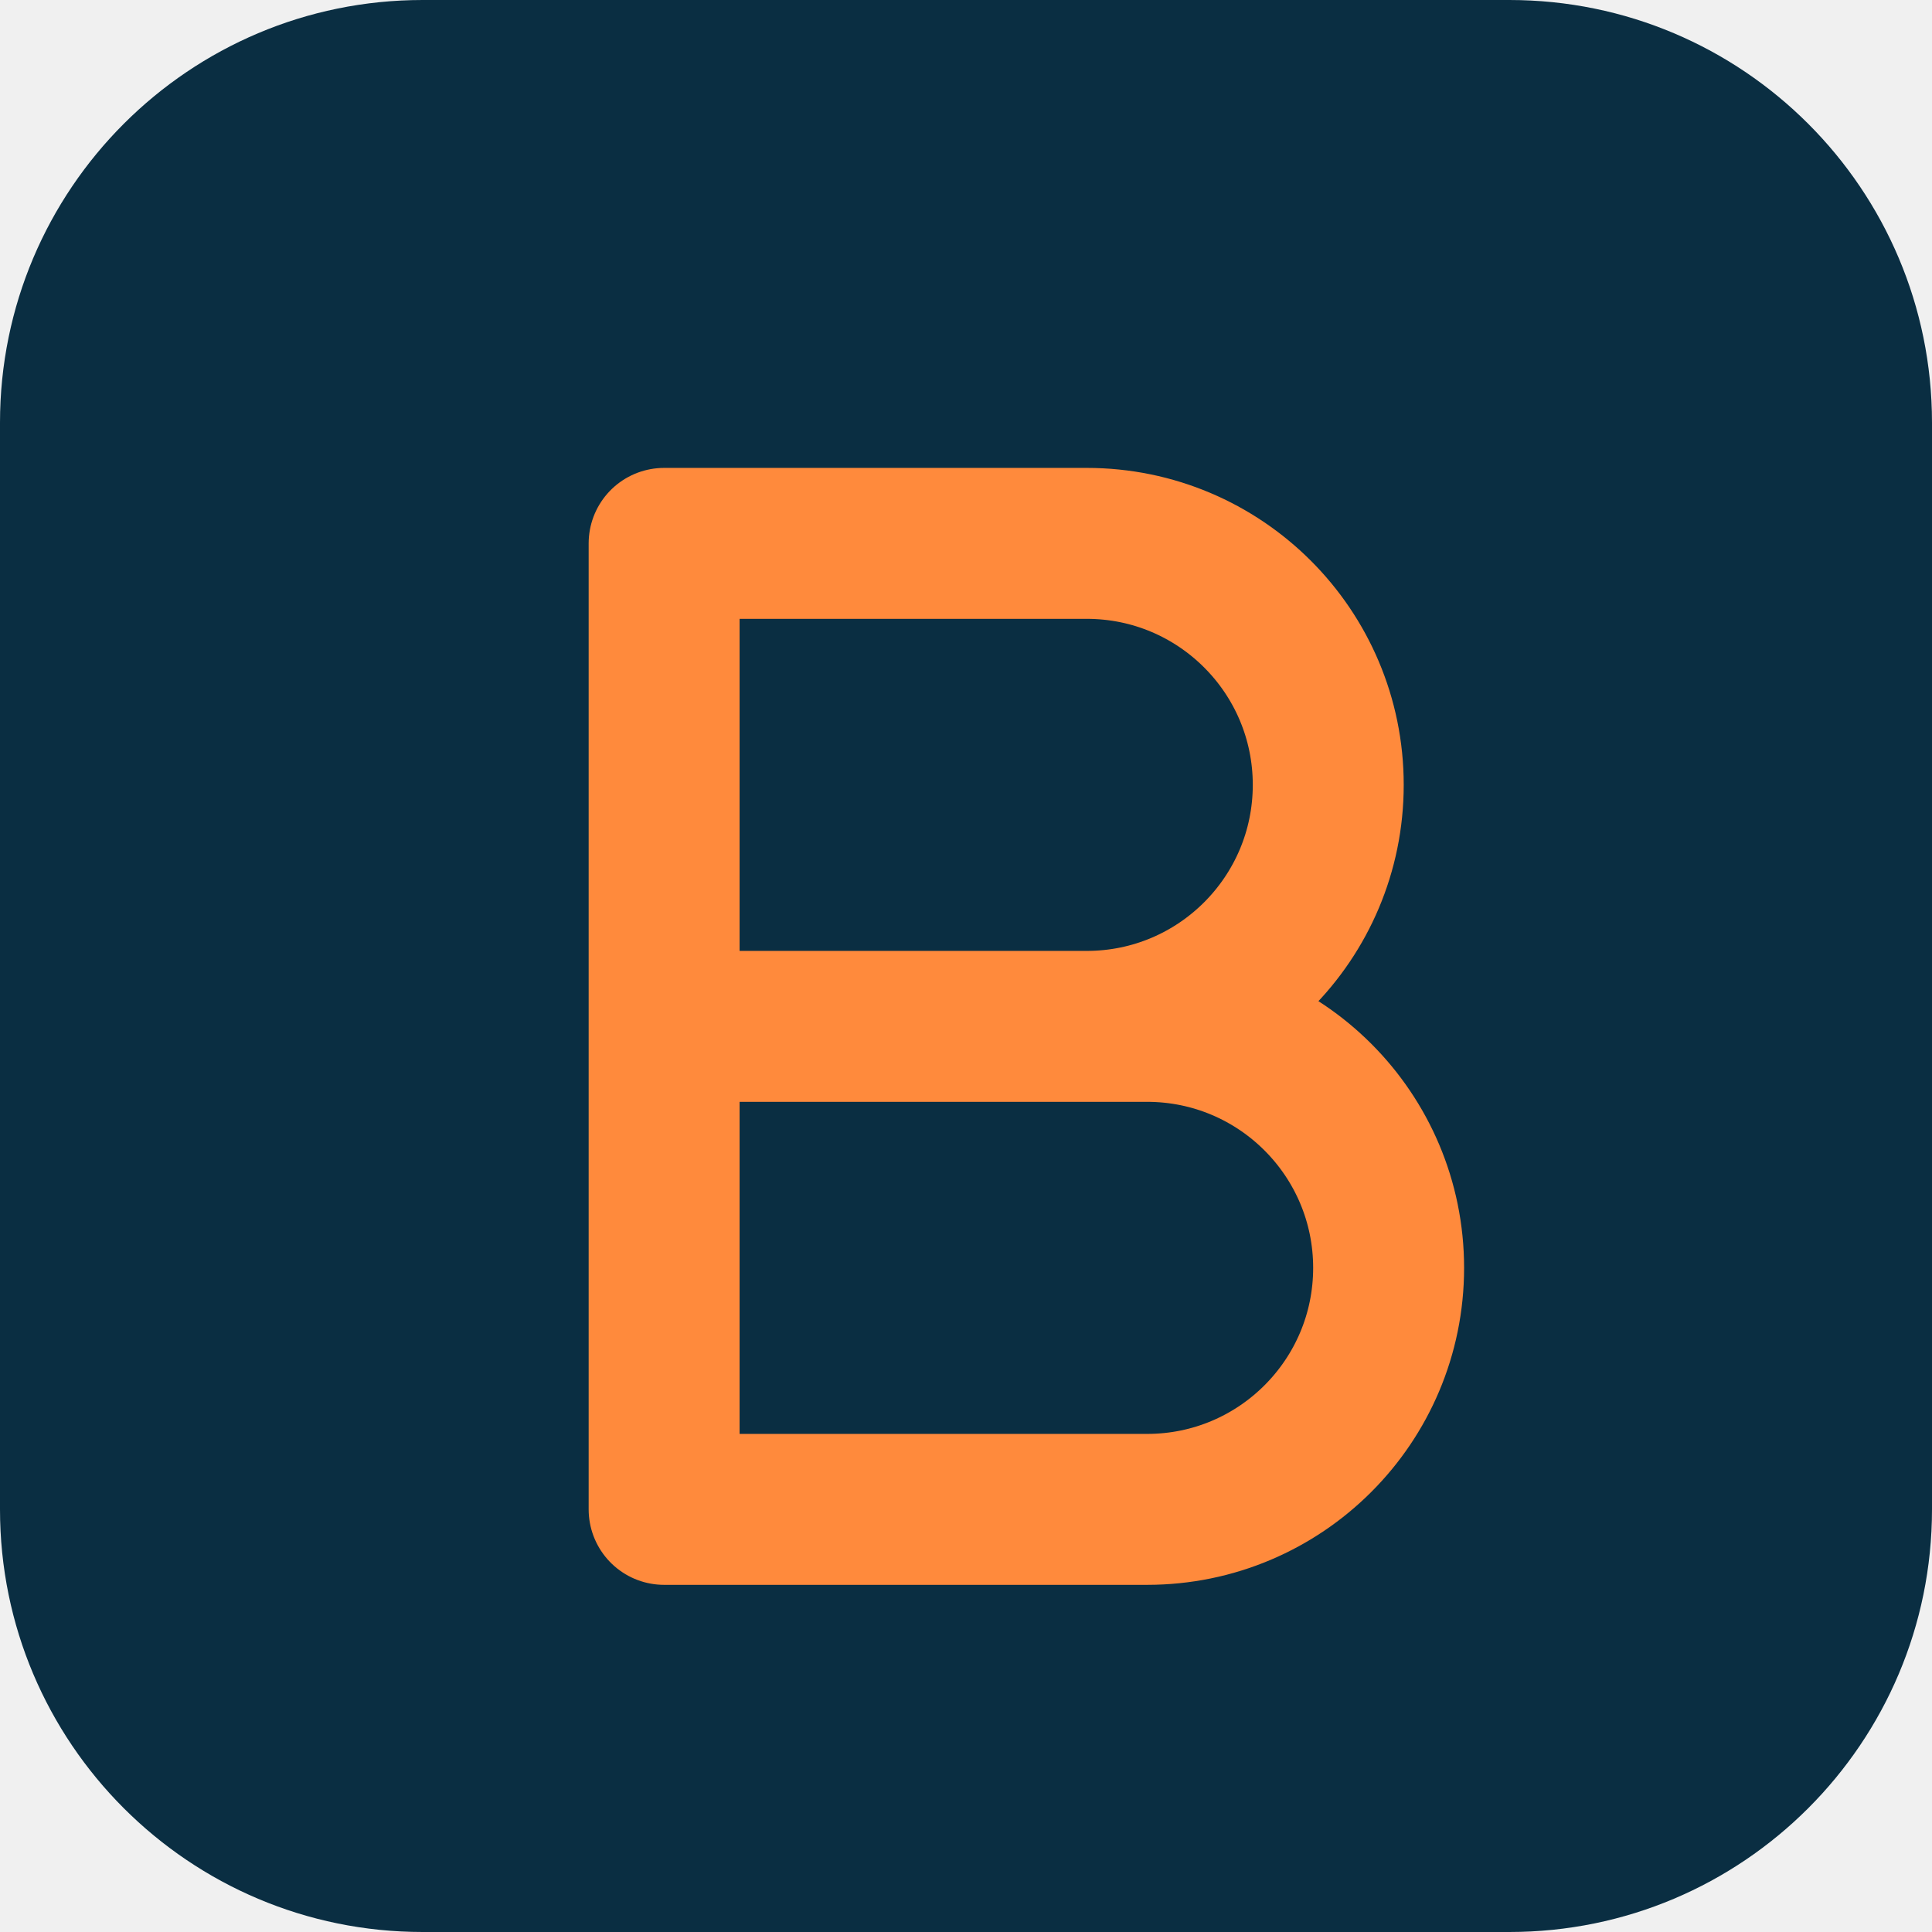
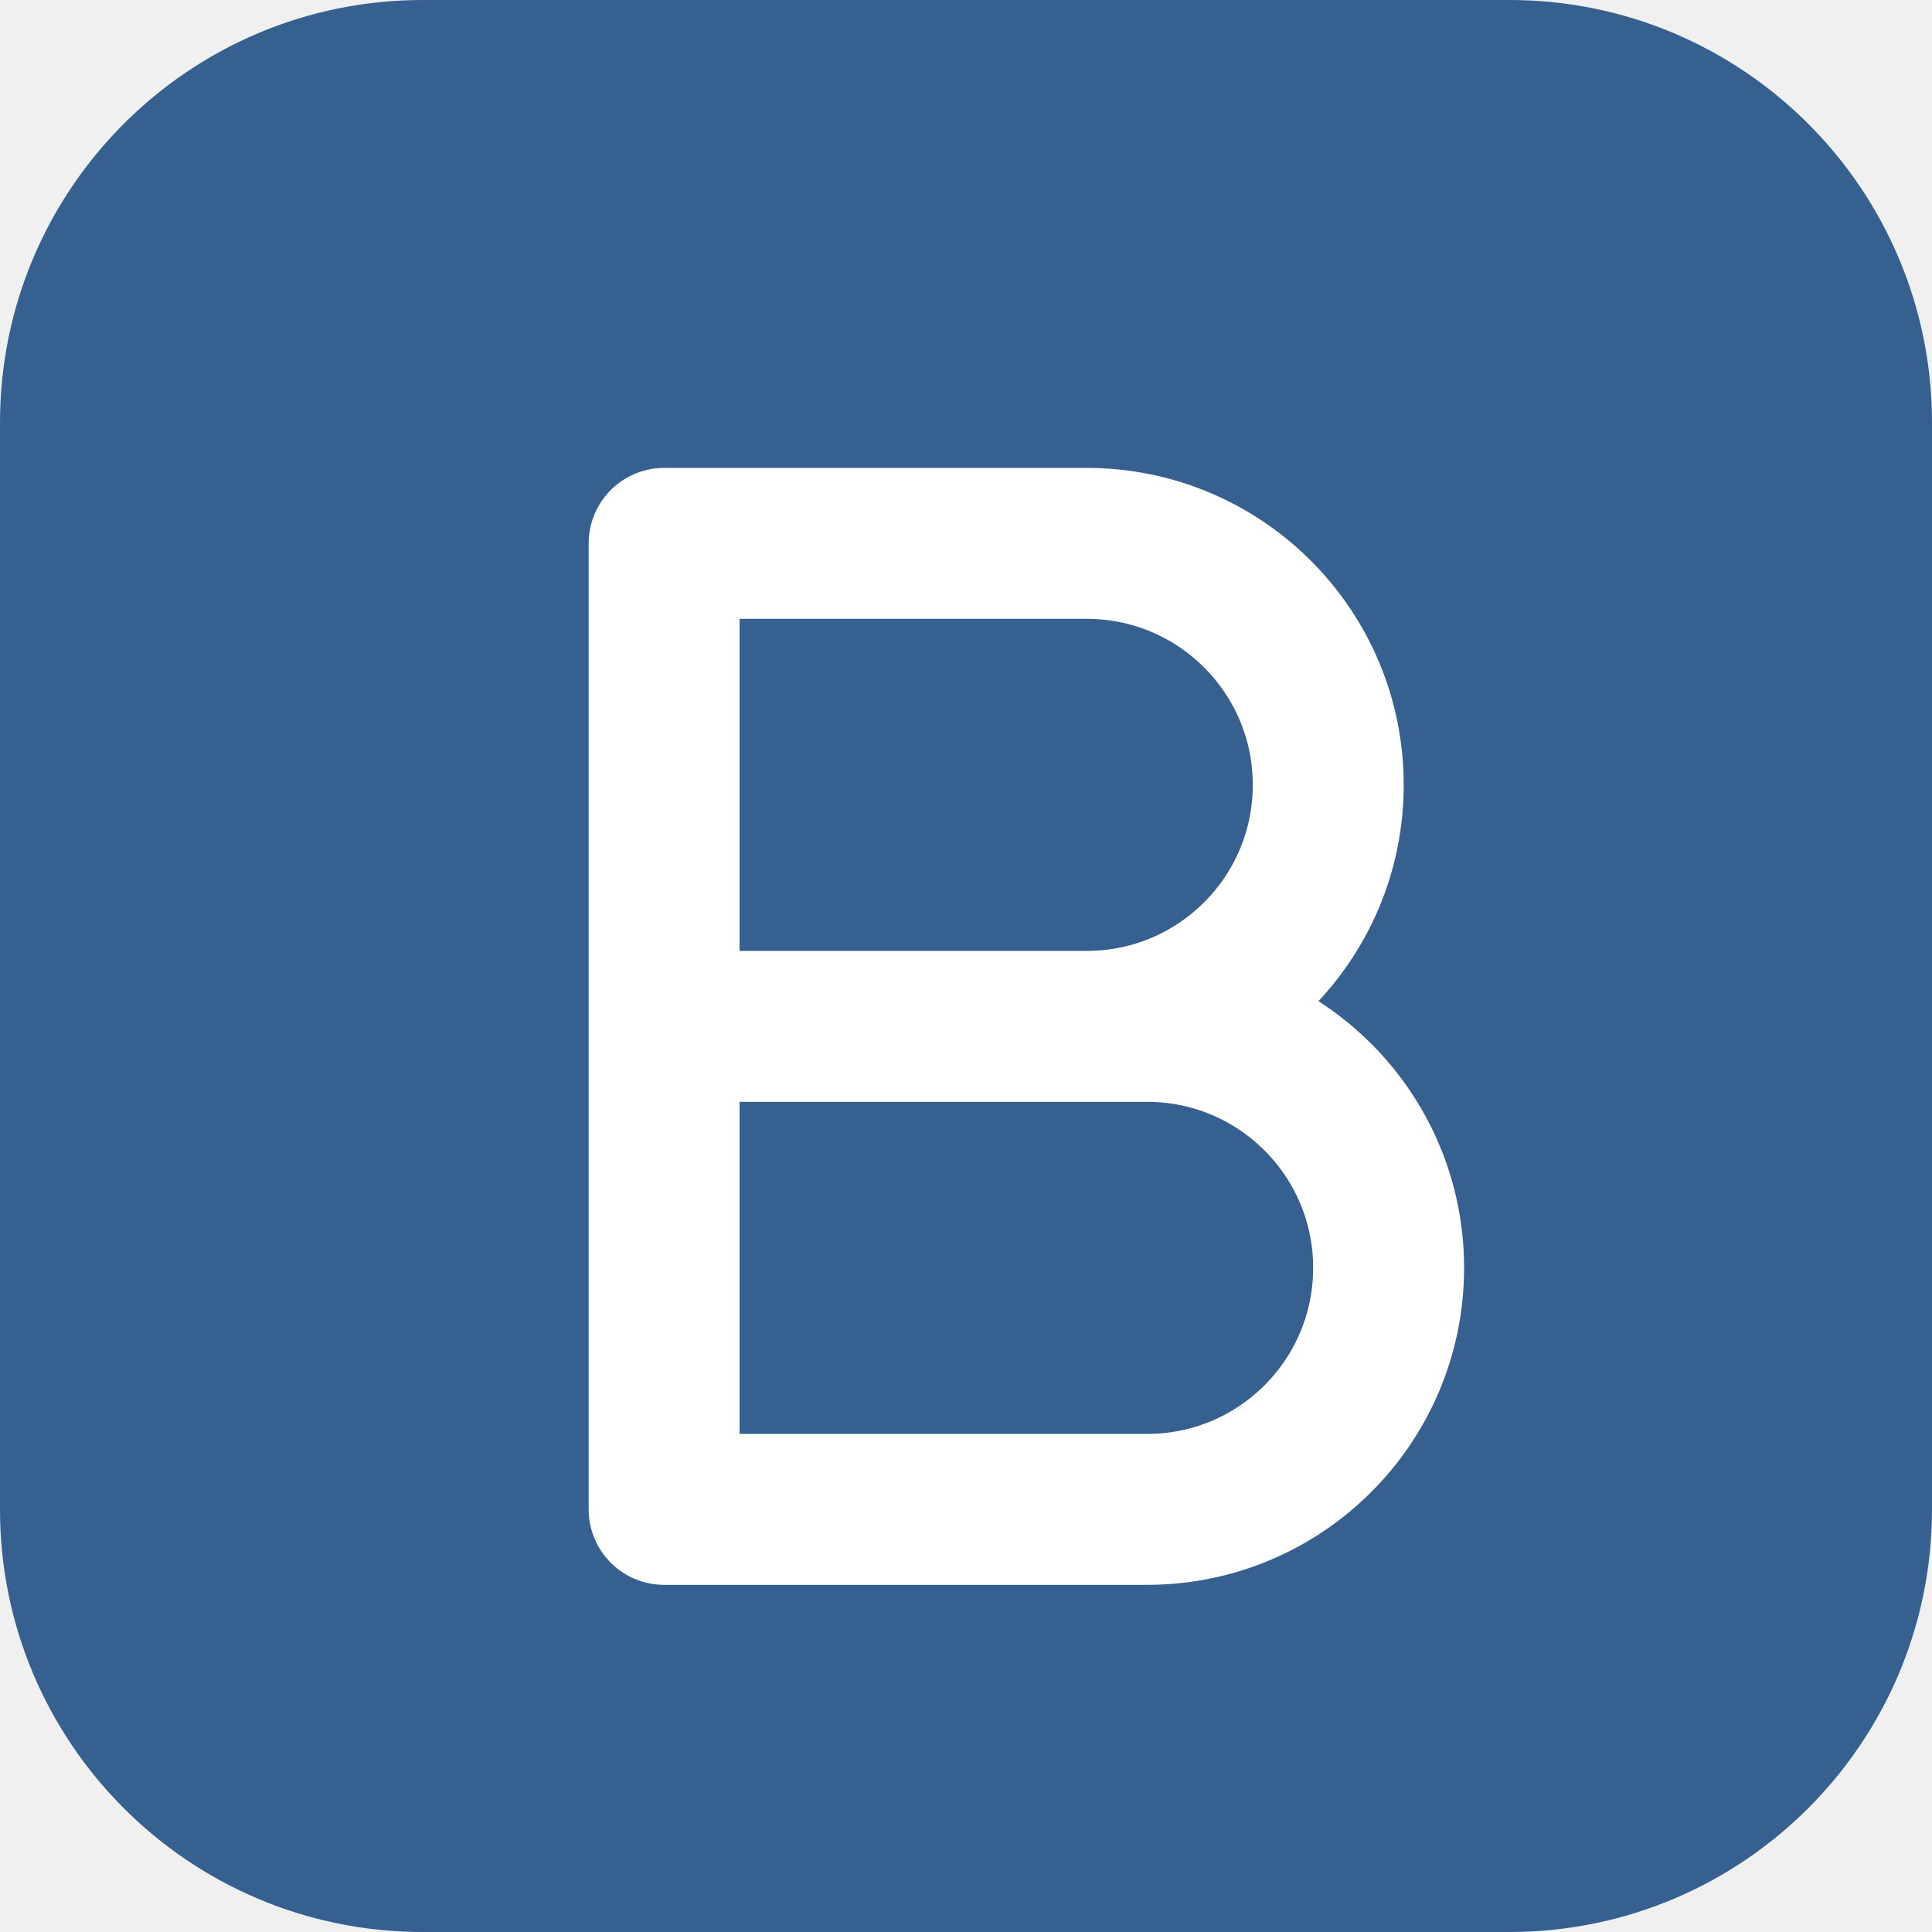
<svg xmlns="http://www.w3.org/2000/svg" viewBox="0 0 64 64">
-   <rect width="64" height="64" rx="14" fill="#0a2e42" />
-   <path d="M22 18h14a8 8 0 0 1 0 16H22zm0 16h16a8 8 0 0 1 0 16H22z" fill="none" stroke="#ff8a3c" stroke-width="5" stroke-linejoin="round" />
+   <rect width="64" height="64" rx="14" fill="#35608f" />
+   <path d="M22 18h14a8 8 0 0 1 0 16H22zm0 16h16a8 8 0 0 1 0 16H22z" fill="none" stroke="#fff" stroke-width="5" stroke-linejoin="round" />
</svg>
